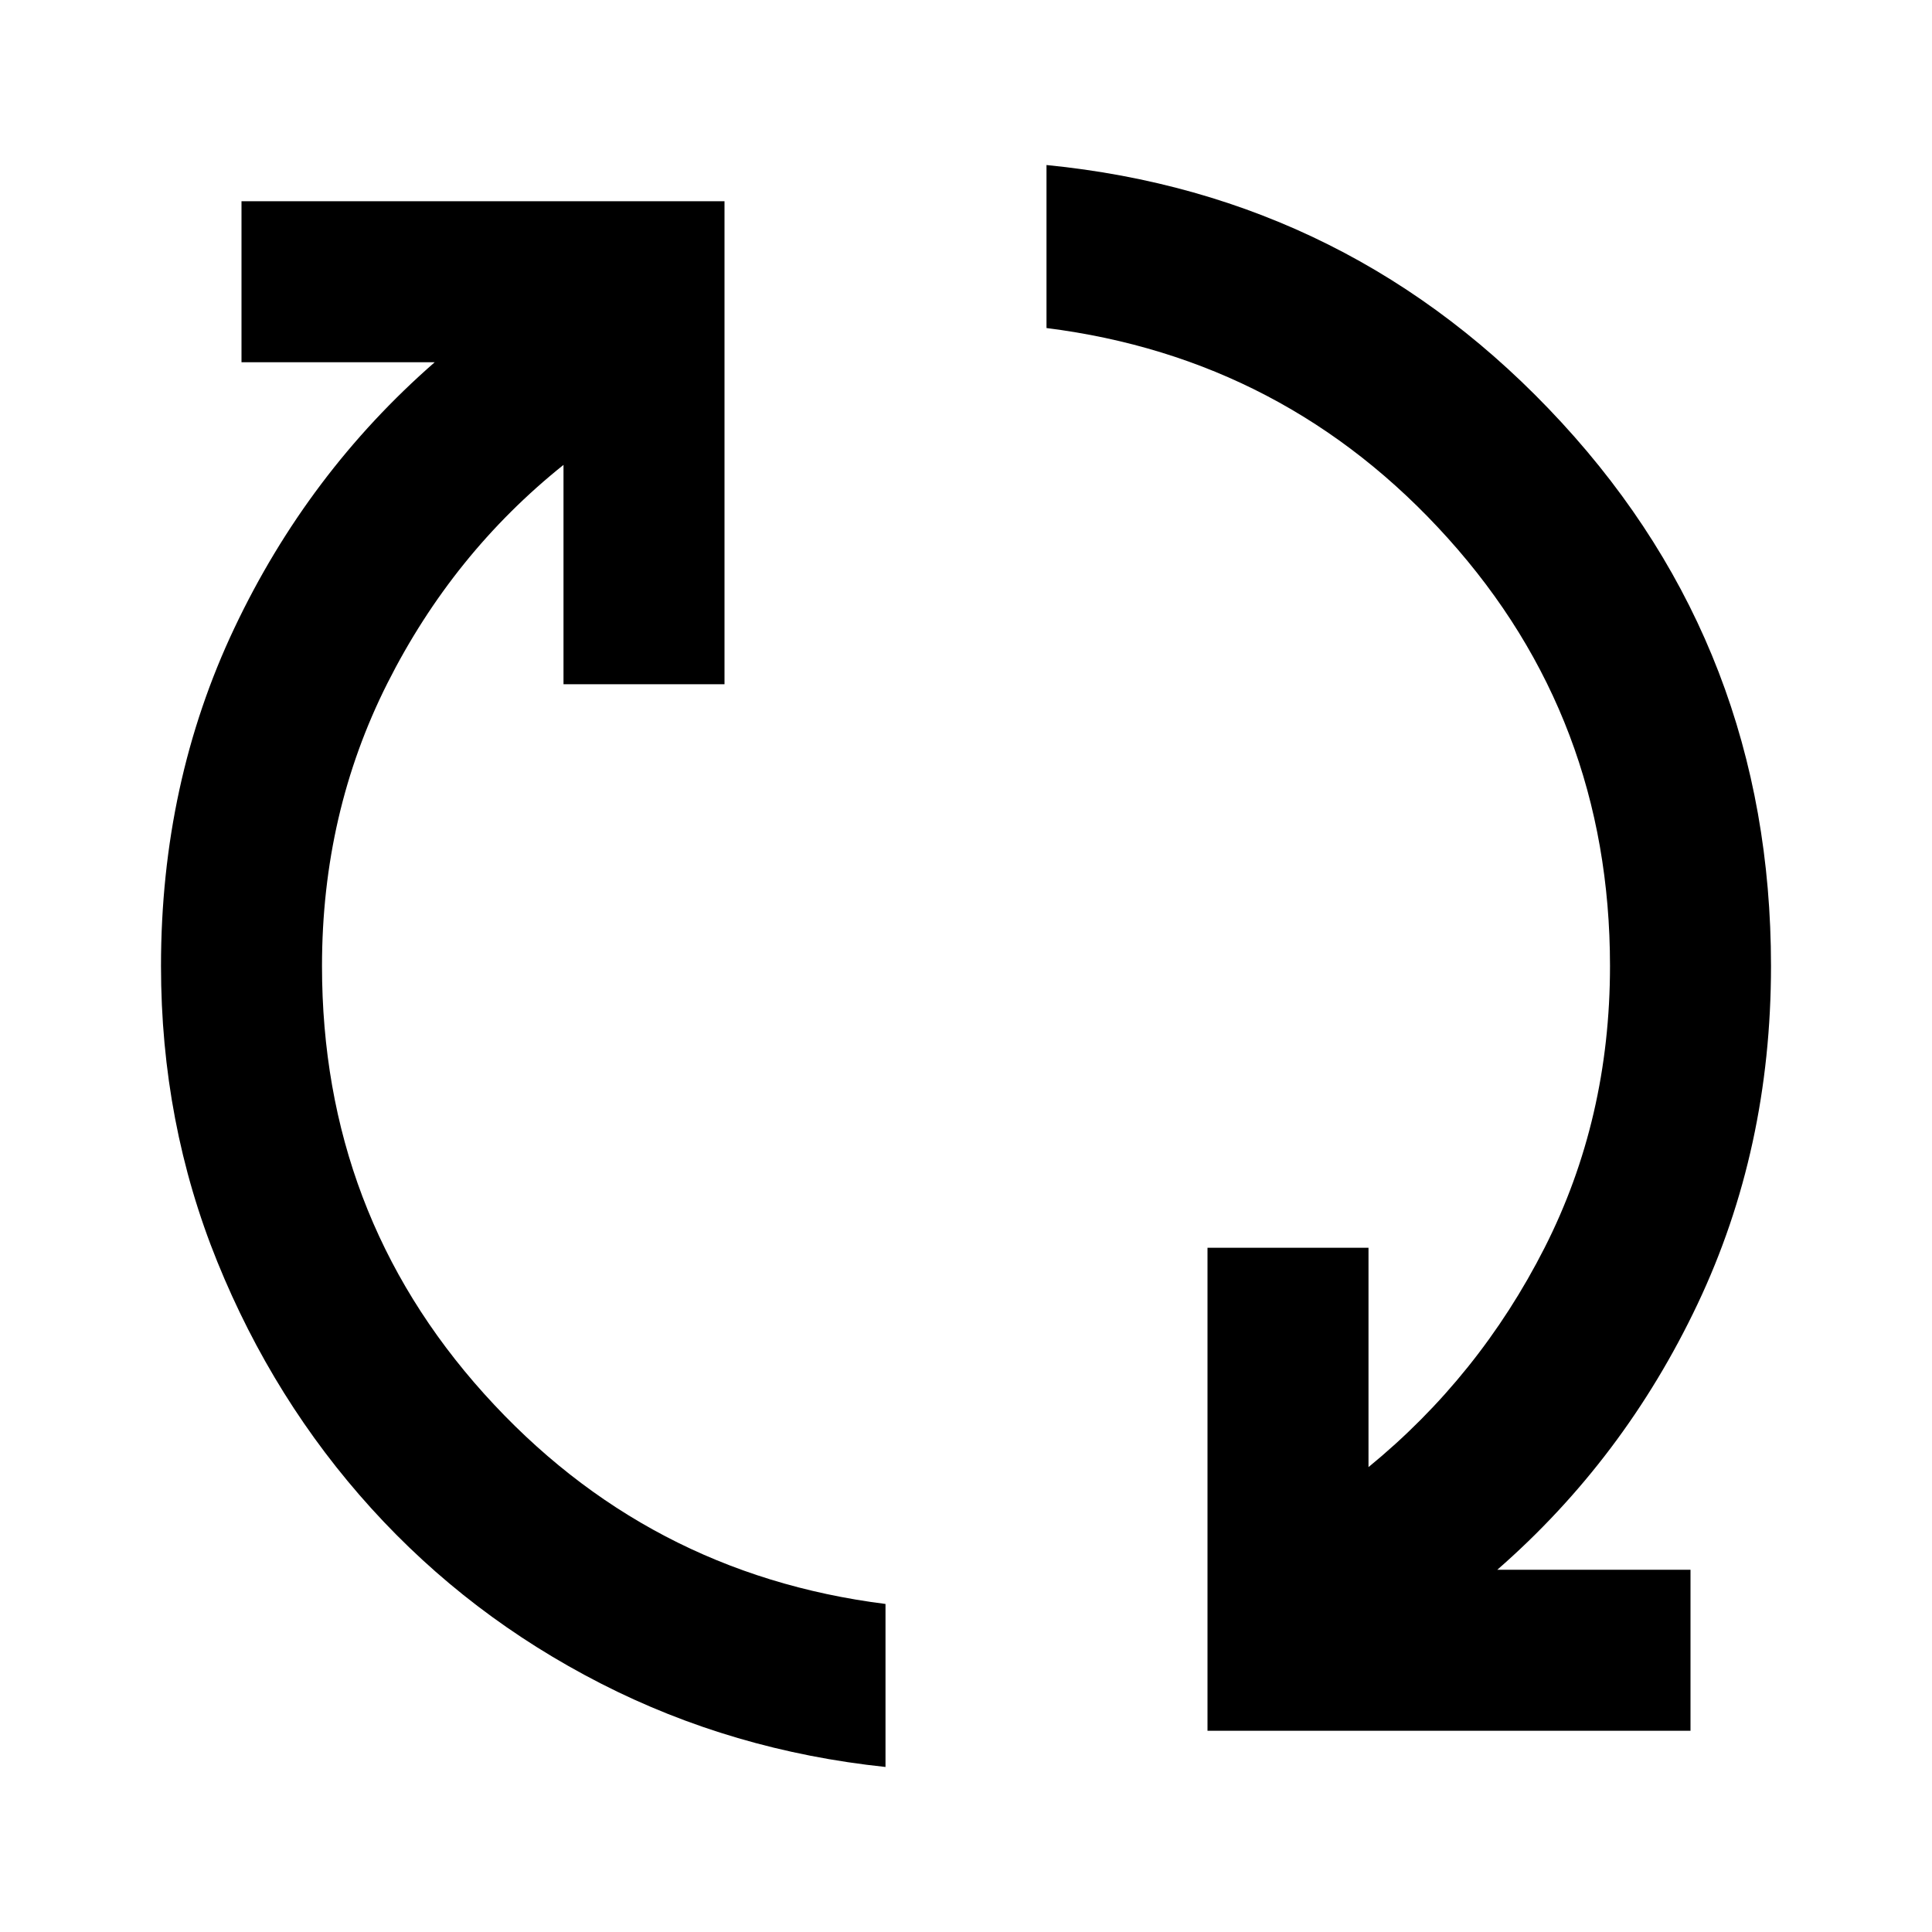
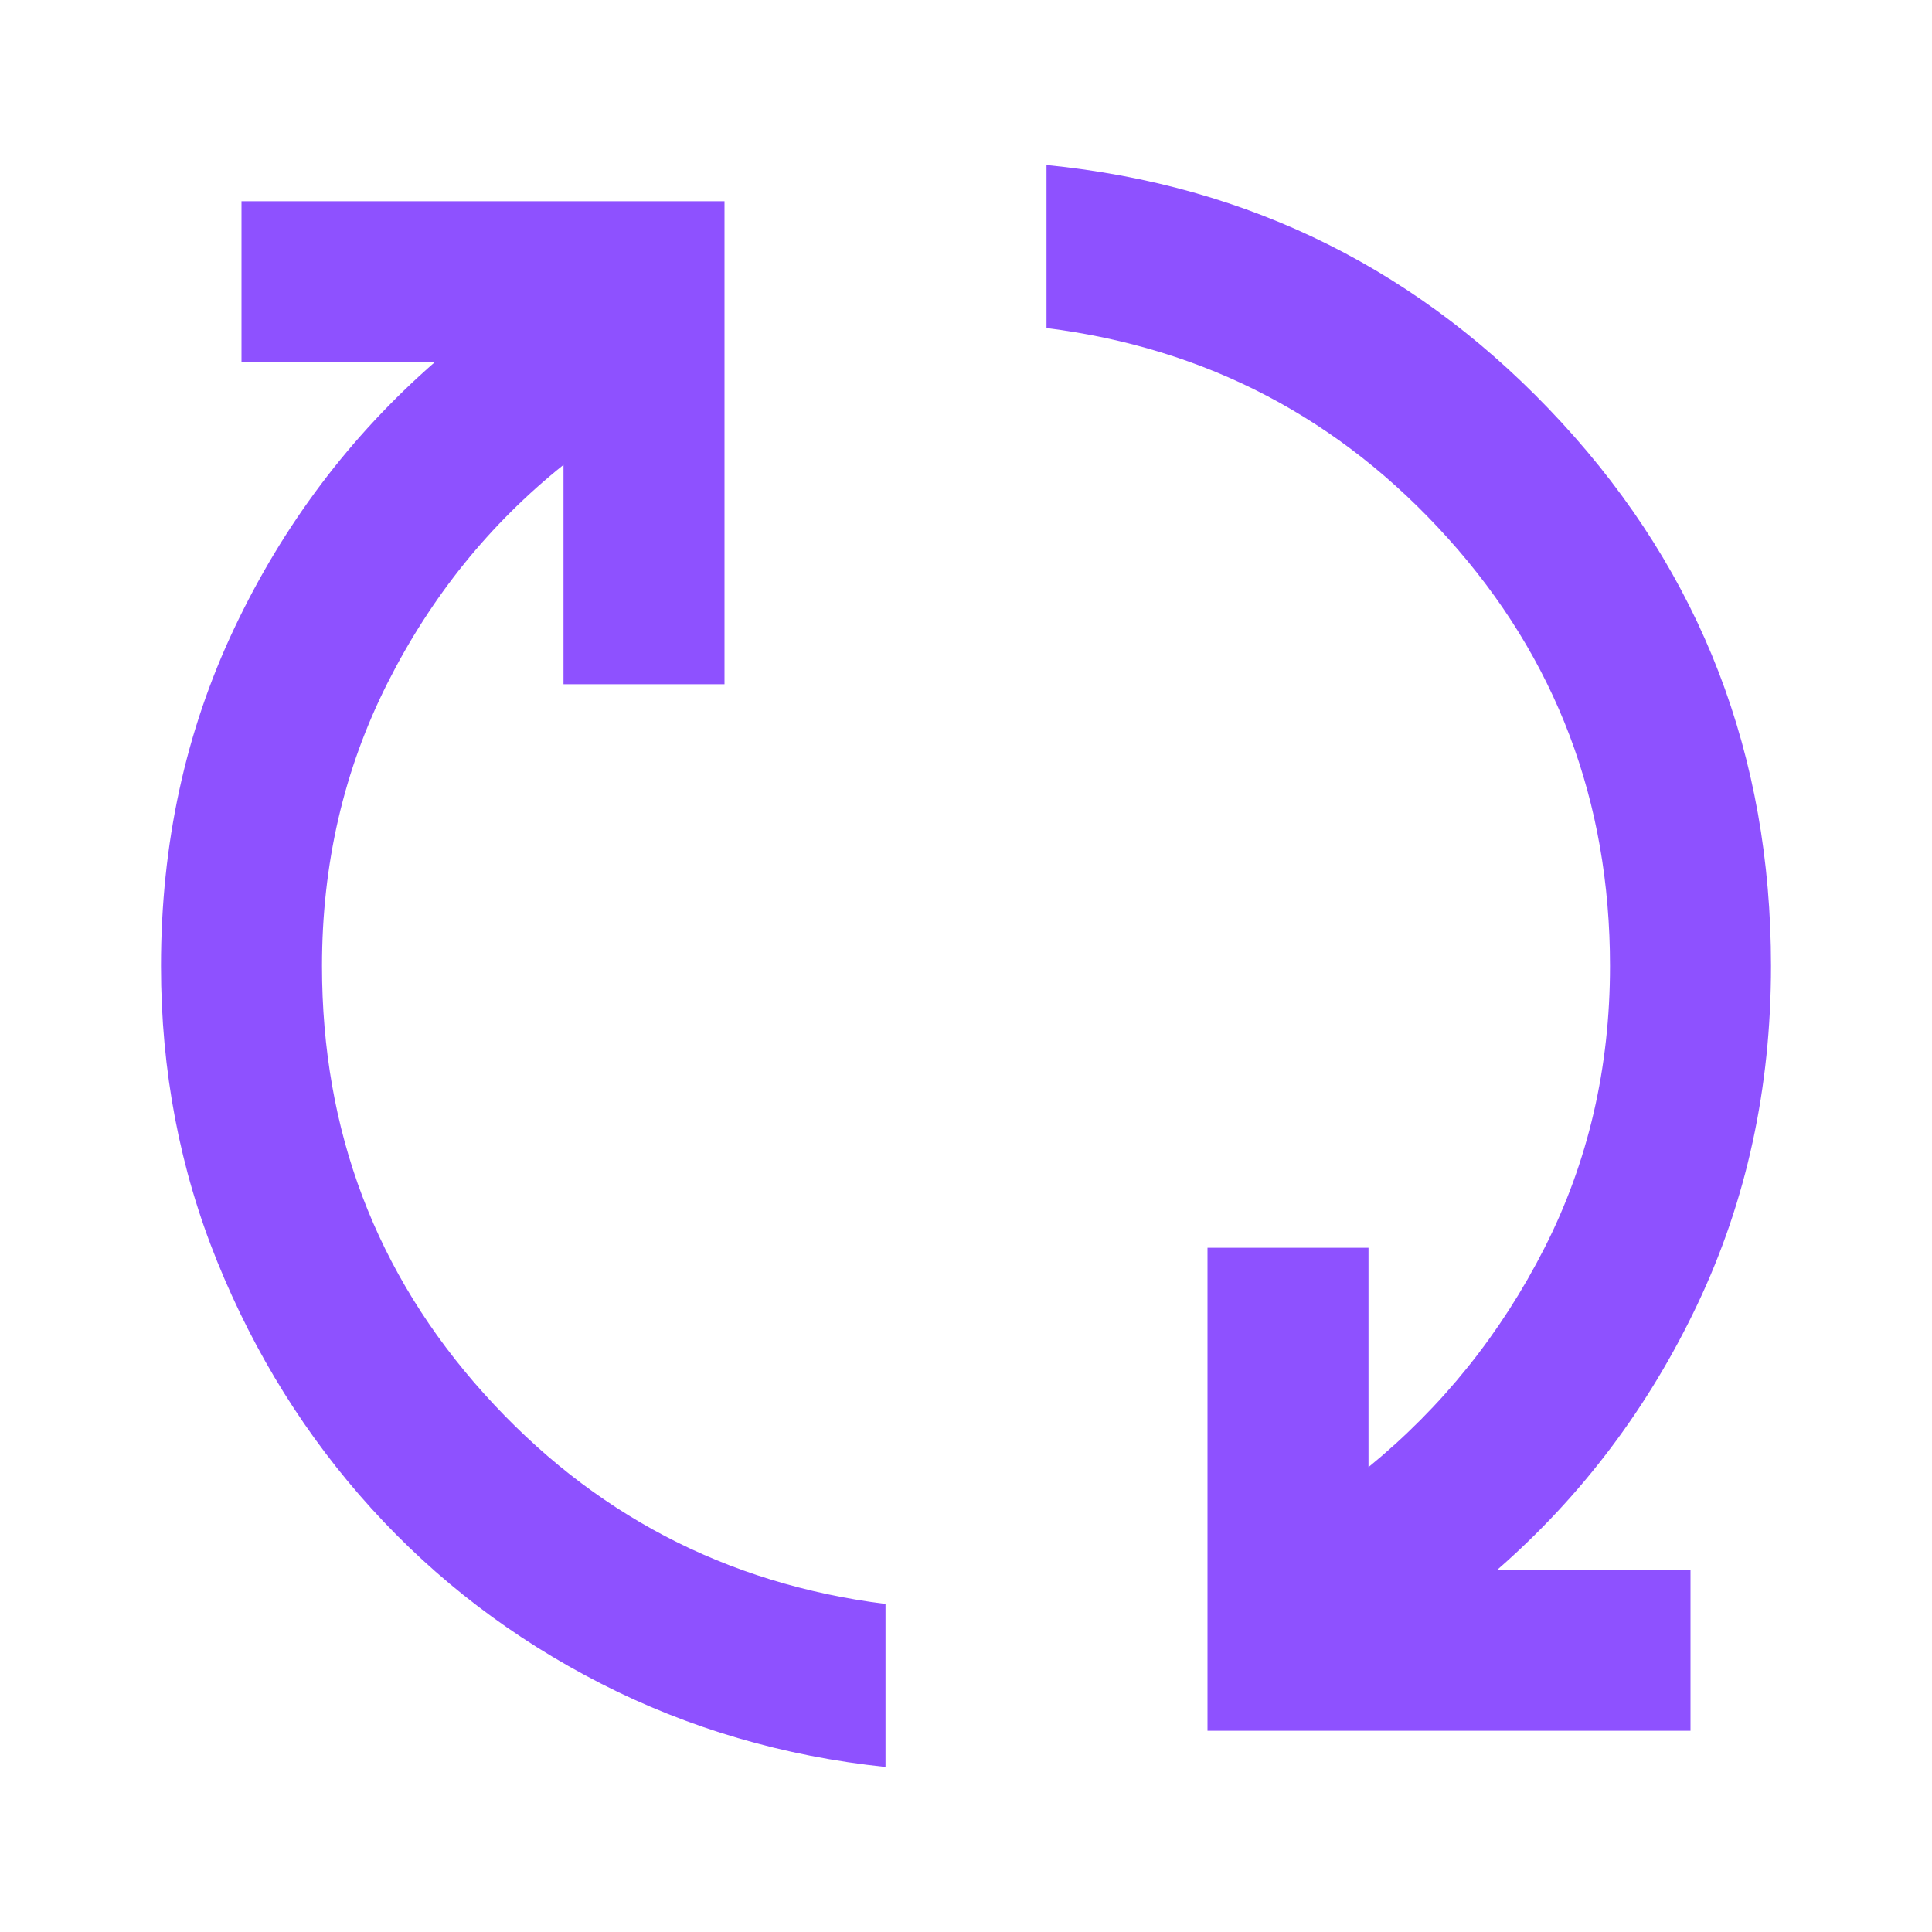
<svg xmlns="http://www.w3.org/2000/svg" height="24" viewBox="0 -960 960 960" width="24">
-   <path d="M 440 -82 Q 364 -90 298.5 -123.5 T 184.5 -210.5 Q 136 -264 108 -333 T 80 -480 Q 80 -571 116.5 -648 T 216 -780 H 120 V -860 H 360 V -620 H 280 V -729 Q 225 -685 192.5 -620.5 T 160 -480 Q 160 -357 240.5 -267.5 T 440 -163 V -82 Z Z M 600 -100 V -340 H 680 V -231 Q 735 -276 767.5 -340 T 800 -480 Q 800 -603 719.5 -692.5 T 520 -797 V -878 Q 672 -863 776 -750 T 880 -480 Q 880 -389 843.5 -312 T 744 -180 H 840 V -100 H 600 Z" />
+   <path fill="#8E51FF" d="M 440 -82 Q 364 -90 298.5 -123.5 T 184.5 -210.5 Q 136 -264 108 -333 T 80 -480 Q 80 -571 116.5 -648 T 216 -780 H 120 V -860 H 360 V -620 H 280 V -729 Q 225 -685 192.5 -620.5 T 160 -480 Q 160 -357 240.5 -267.5 T 440 -163 V -82 Z Z M 600 -100 V -340 H 680 V -231 Q 735 -276 767.5 -340 T 800 -480 Q 800 -603 719.5 -692.5 T 520 -797 V -878 Q 672 -863 776 -750 T 880 -480 Q 880 -389 843.5 -312 T 744 -180 H 840 V -100 H 600 Z" />
</svg>
